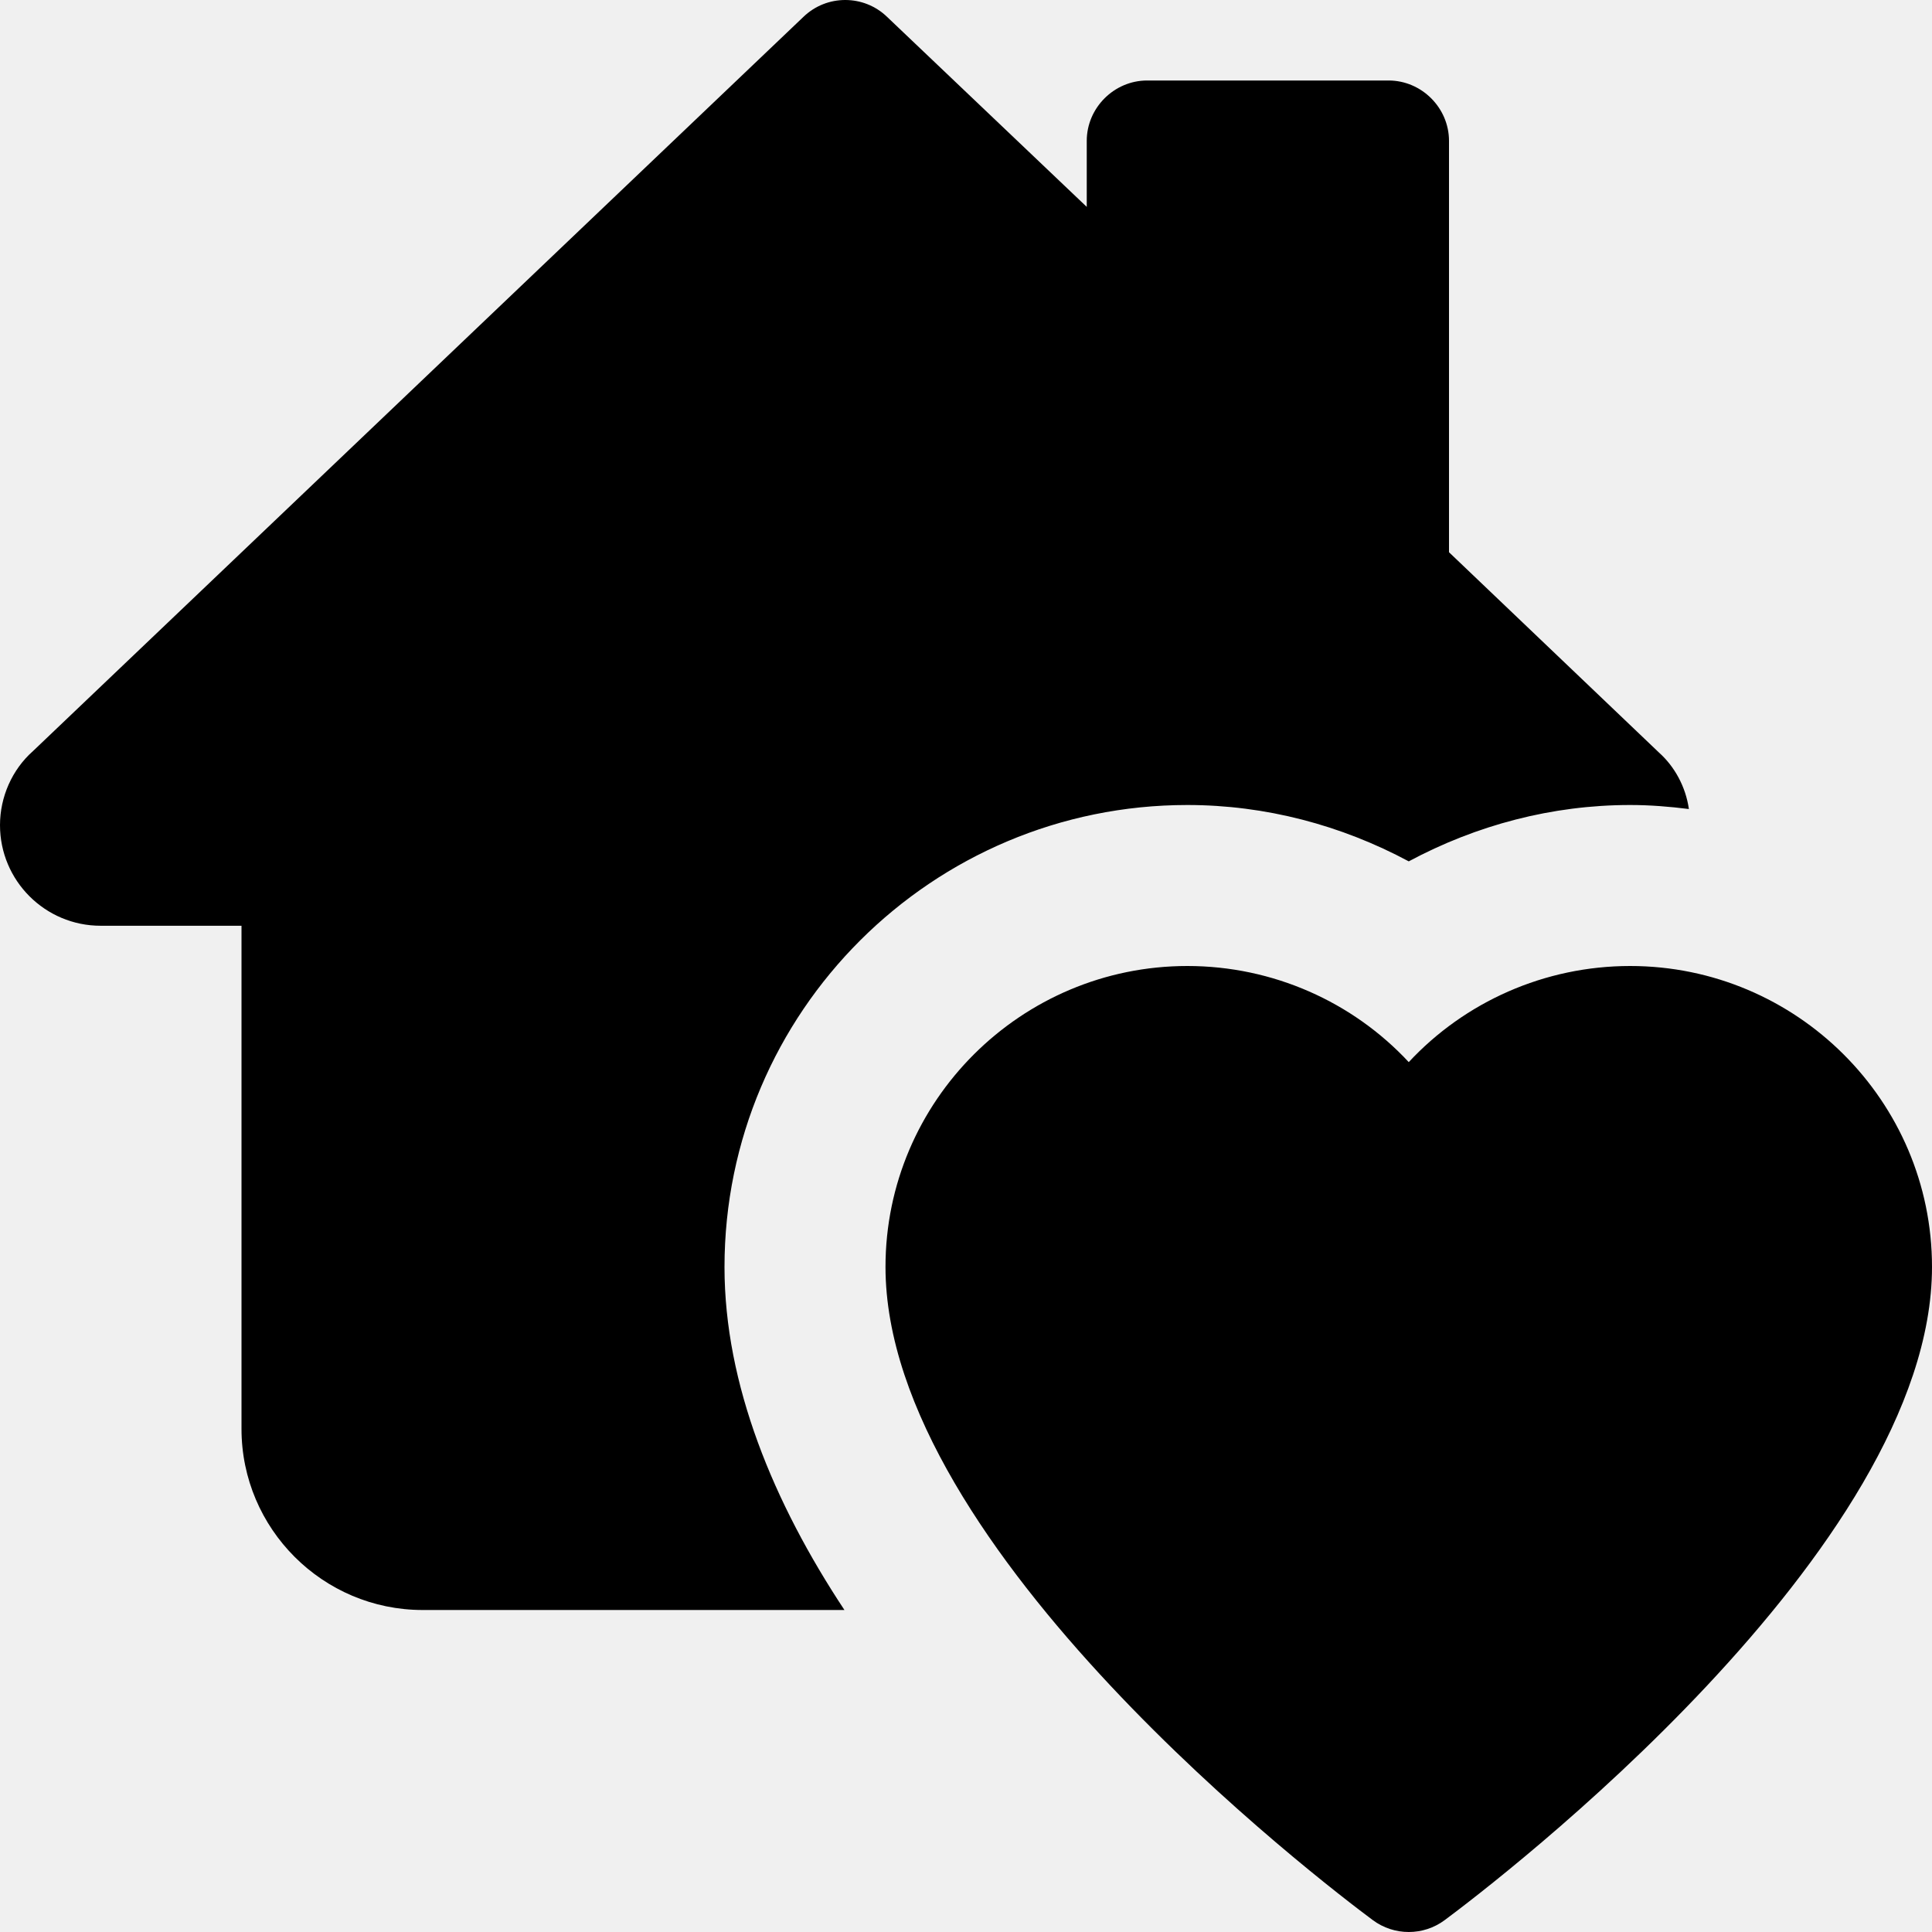
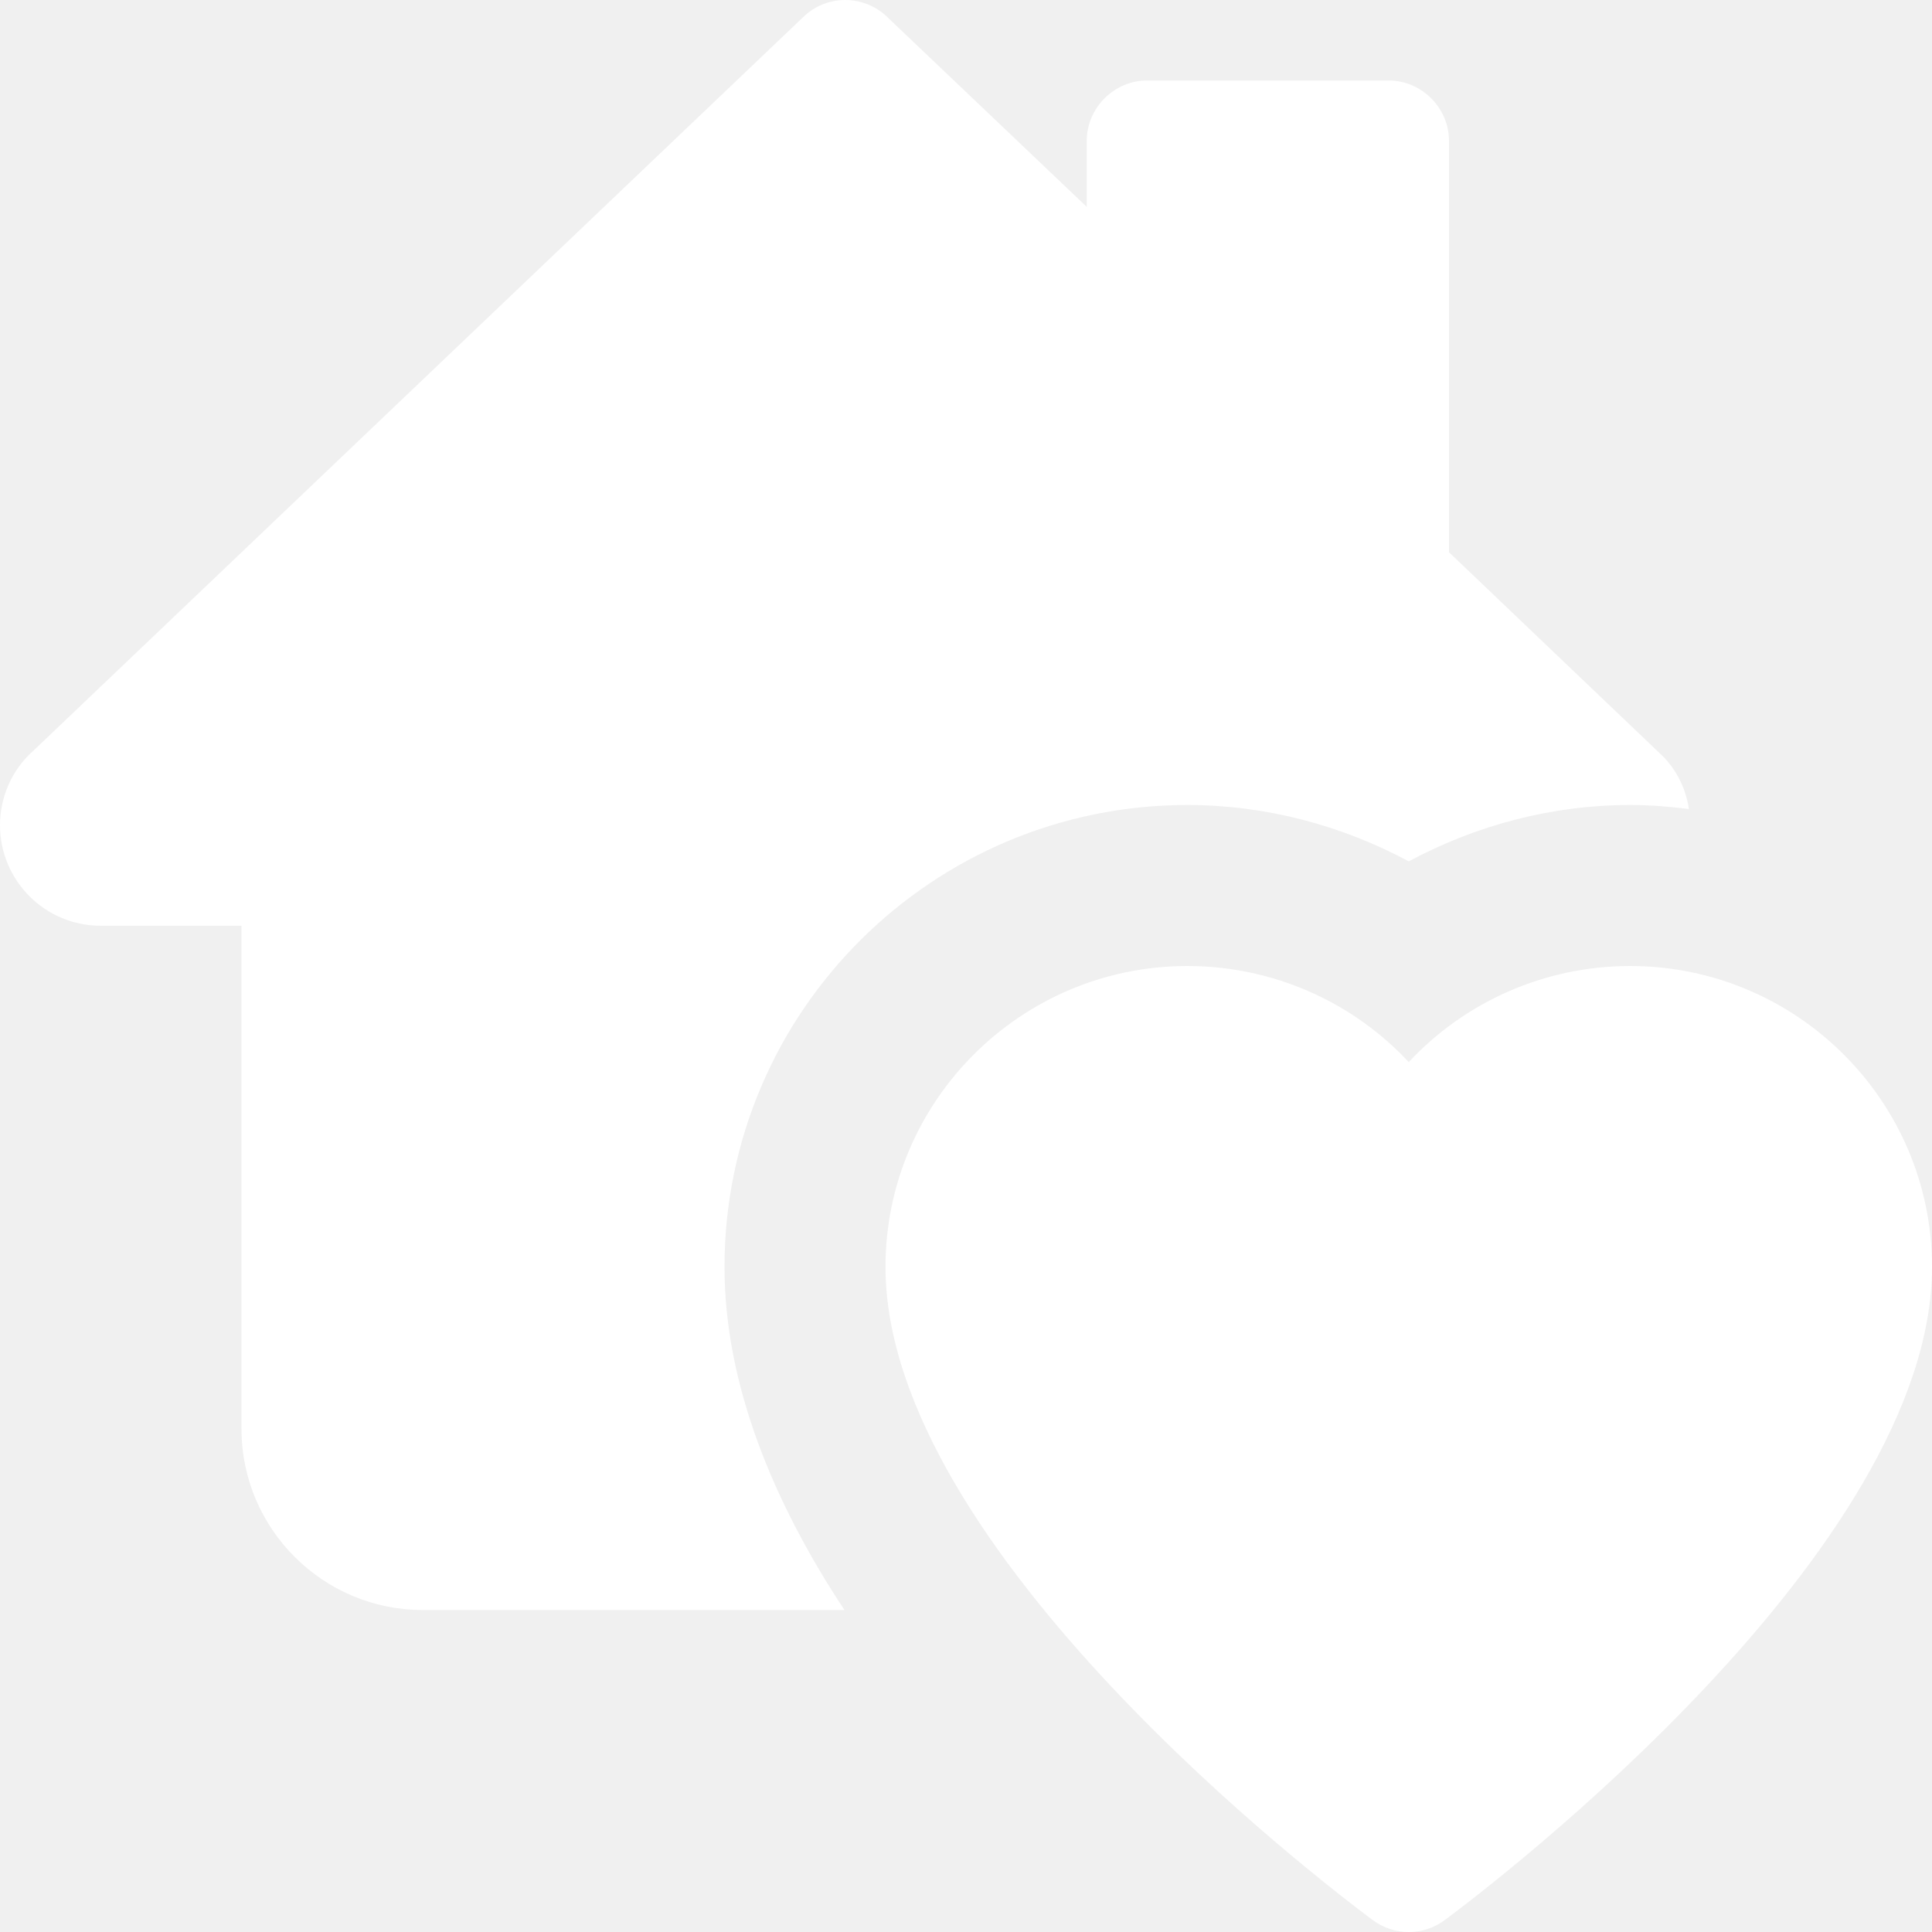
<svg xmlns="http://www.w3.org/2000/svg" id="bold" height="512" viewBox="0 0 24 24" width="512">
-   <path d="m17.5 24c-.157 0-.314-.049-.447-.148-.62-.461-6.053-4.602-6.053-8.114 0-2.061 1.683-3.738 3.75-3.738 1.063 0 2.054.446 2.75 1.194.696-.748 1.687-1.194 2.75-1.194 2.067 0 3.75 1.677 3.75 3.738 0 3.512-5.433 7.653-6.053 8.114-.133.099-.29.148-.447.148z" />
-   <path d="m20.61 9.35-2.61-2.49v-5.11c0-.41-.34-.75-.75-.75h-3c-.41 0-.75.34-.75.75v.82l-2.48-2.36c-.29-.28-.75-.28-1.04 0l-9.57 9.12c-.26.23-.41.57-.41.92 0 .69.56 1.25 1.25 1.25h1.75v6.25c0 1.24 1.01 2.25 2.25 2.25h5.24c-.88-1.33-1.49-2.8-1.49-4.26 0-3.17 2.58-5.74 5.75-5.74.97 0 1.91.25 2.75.7.84-.45 1.78-.7 2.75-.7.25 0 .49.02.73.05-.04-.28-.18-.53-.37-.7z" />
+   <path d="m17.5 24c-.157 0-.314-.049-.447-.148-.62-.461-6.053-4.602-6.053-8.114 0-2.061 1.683-3.738 3.75-3.738 1.063 0 2.054.446 2.75 1.194.696-.748 1.687-1.194 2.75-1.194 2.067 0 3.75 1.677 3.75 3.738 0 3.512-5.433 7.653-6.053 8.114-.133.099-.29.148-.447.148z" fill="#fff" />
+   <path d="m20.61 9.35-2.61-2.49v-5.11c0-.41-.34-.75-.75-.75h-3c-.41 0-.75.34-.75.75v.82l-2.48-2.36c-.29-.28-.75-.28-1.04 0l-9.57 9.12c-.26.23-.41.57-.41.92 0 .69.56 1.25 1.25 1.25h1.75v6.25c0 1.24 1.01 2.25 2.25 2.25h5.24c-.88-1.33-1.49-2.8-1.49-4.26 0-3.17 2.58-5.74 5.75-5.74.97 0 1.91.25 2.75.7.84-.45 1.78-.7 2.75-.7.25 0 .49.02.73.05-.04-.28-.18-.53-.37-.7z" fill="#fff" />
</svg>
